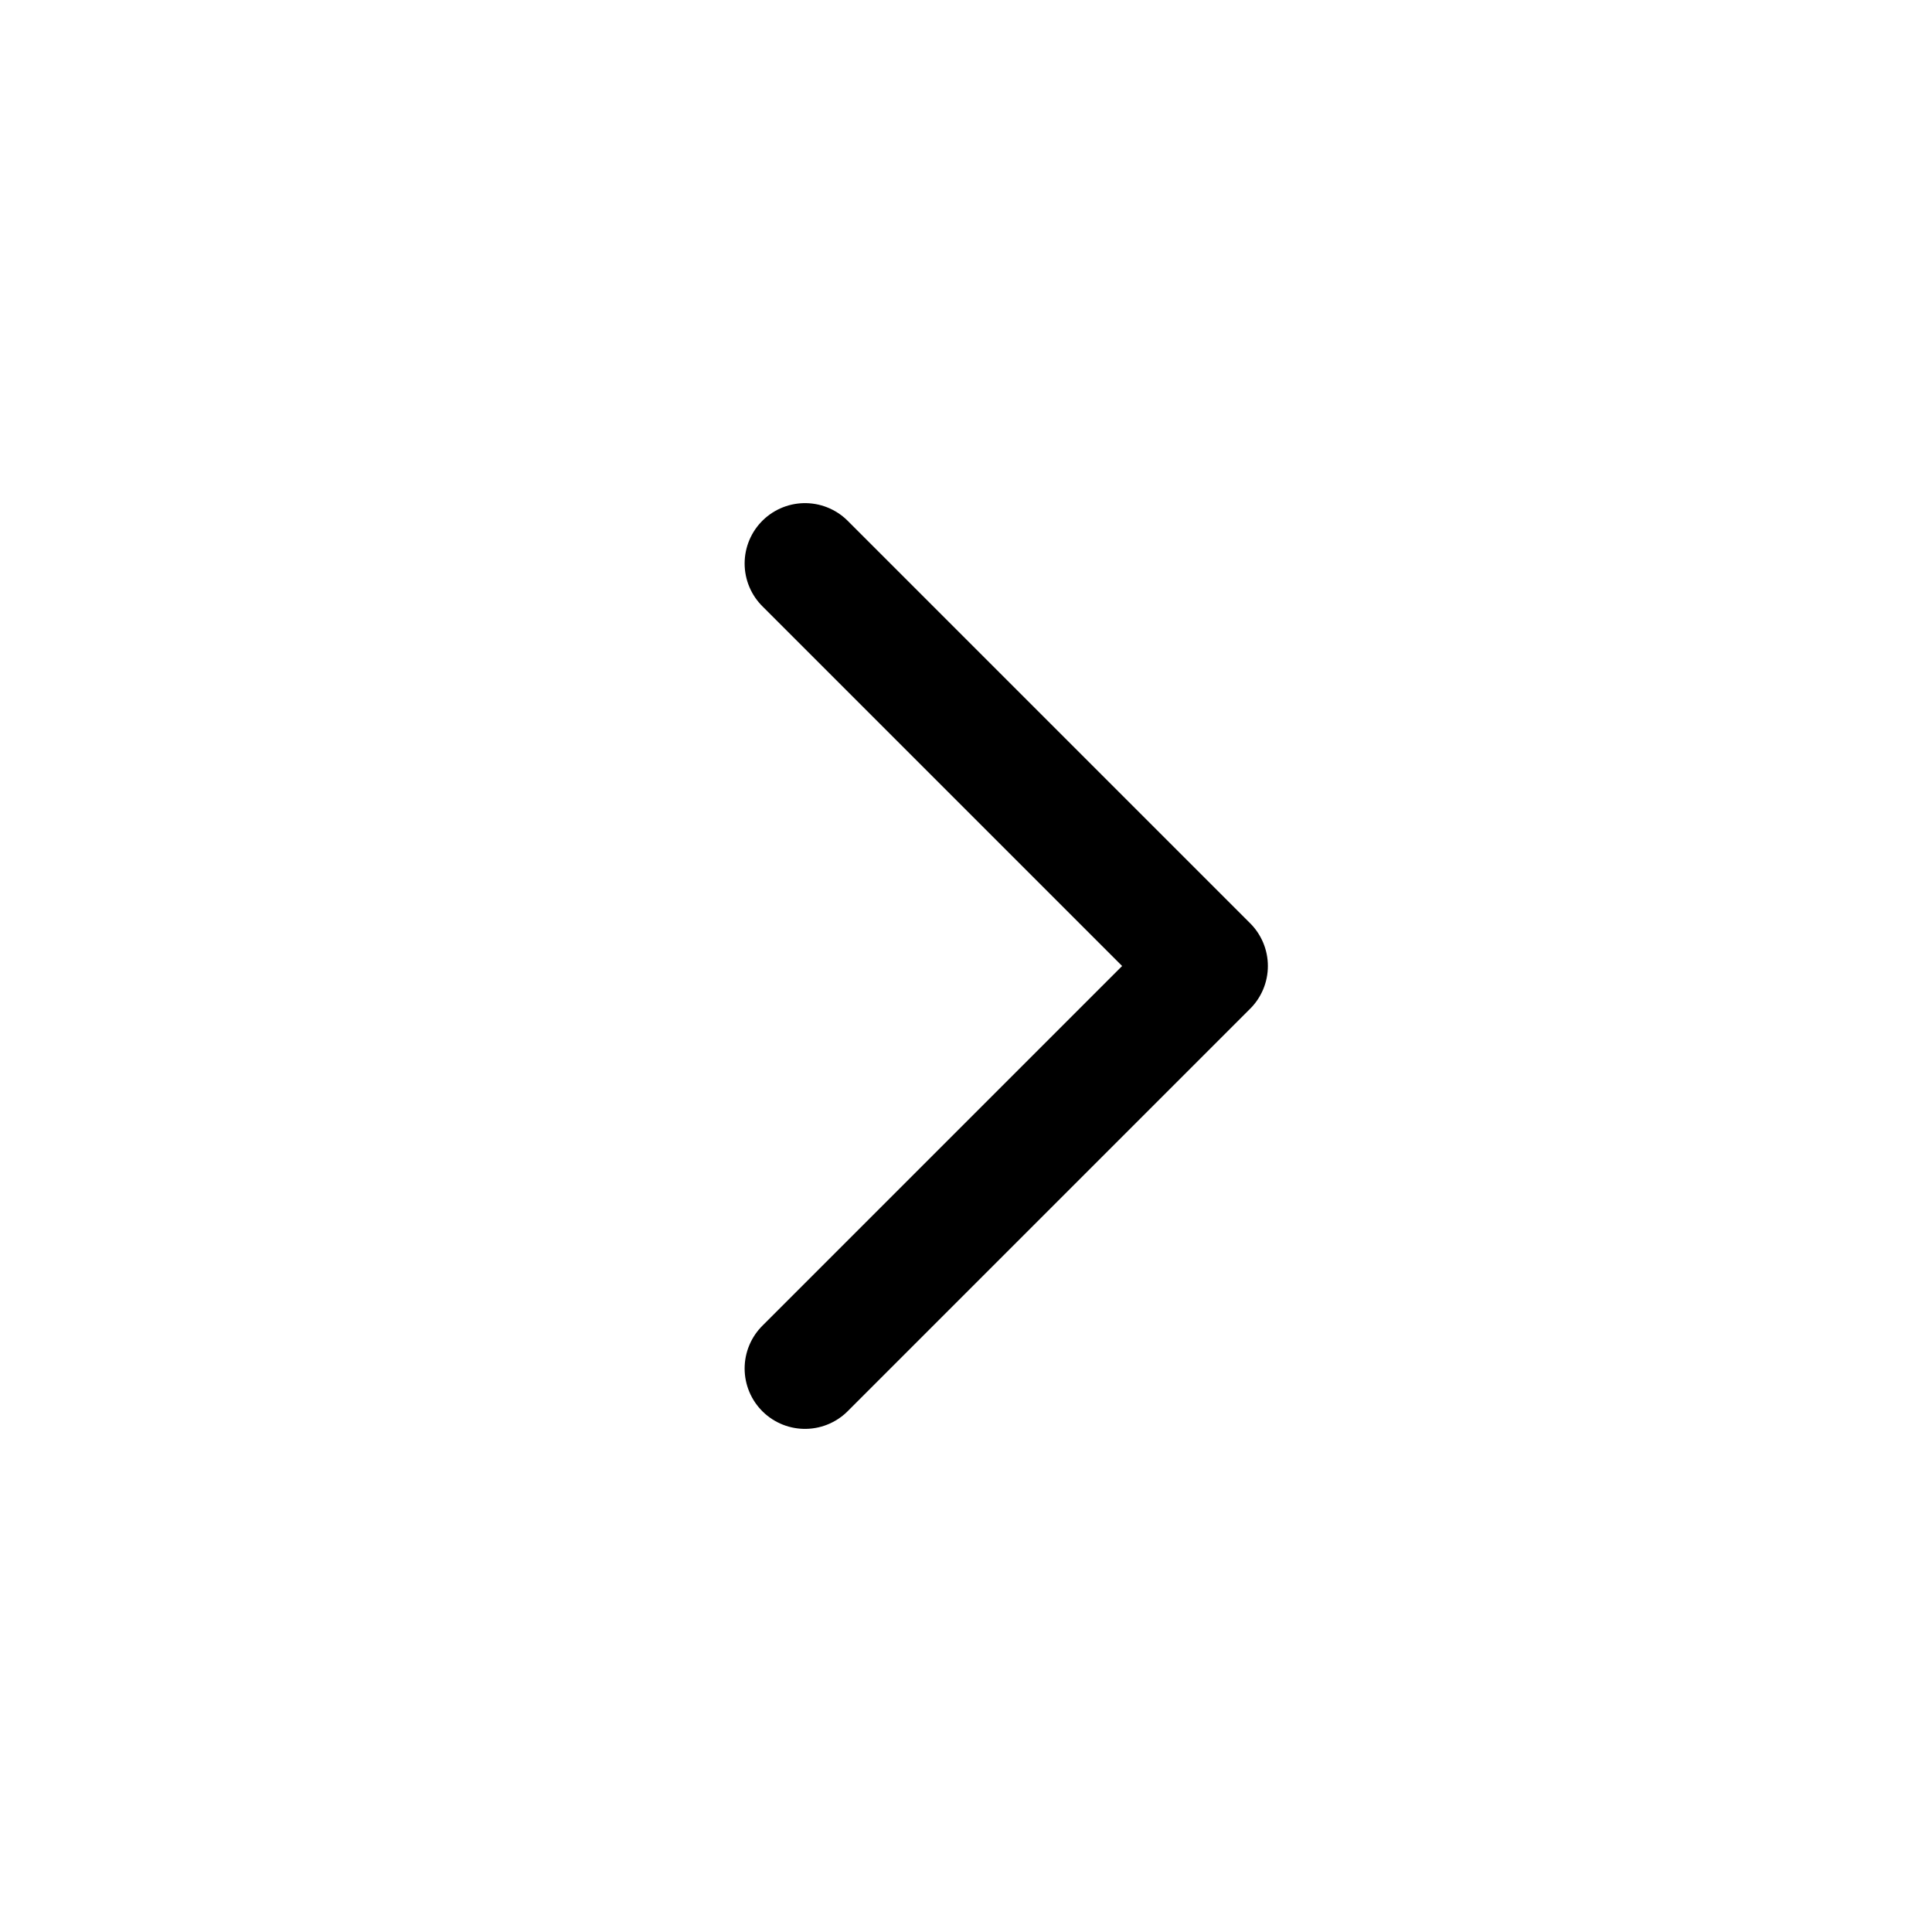
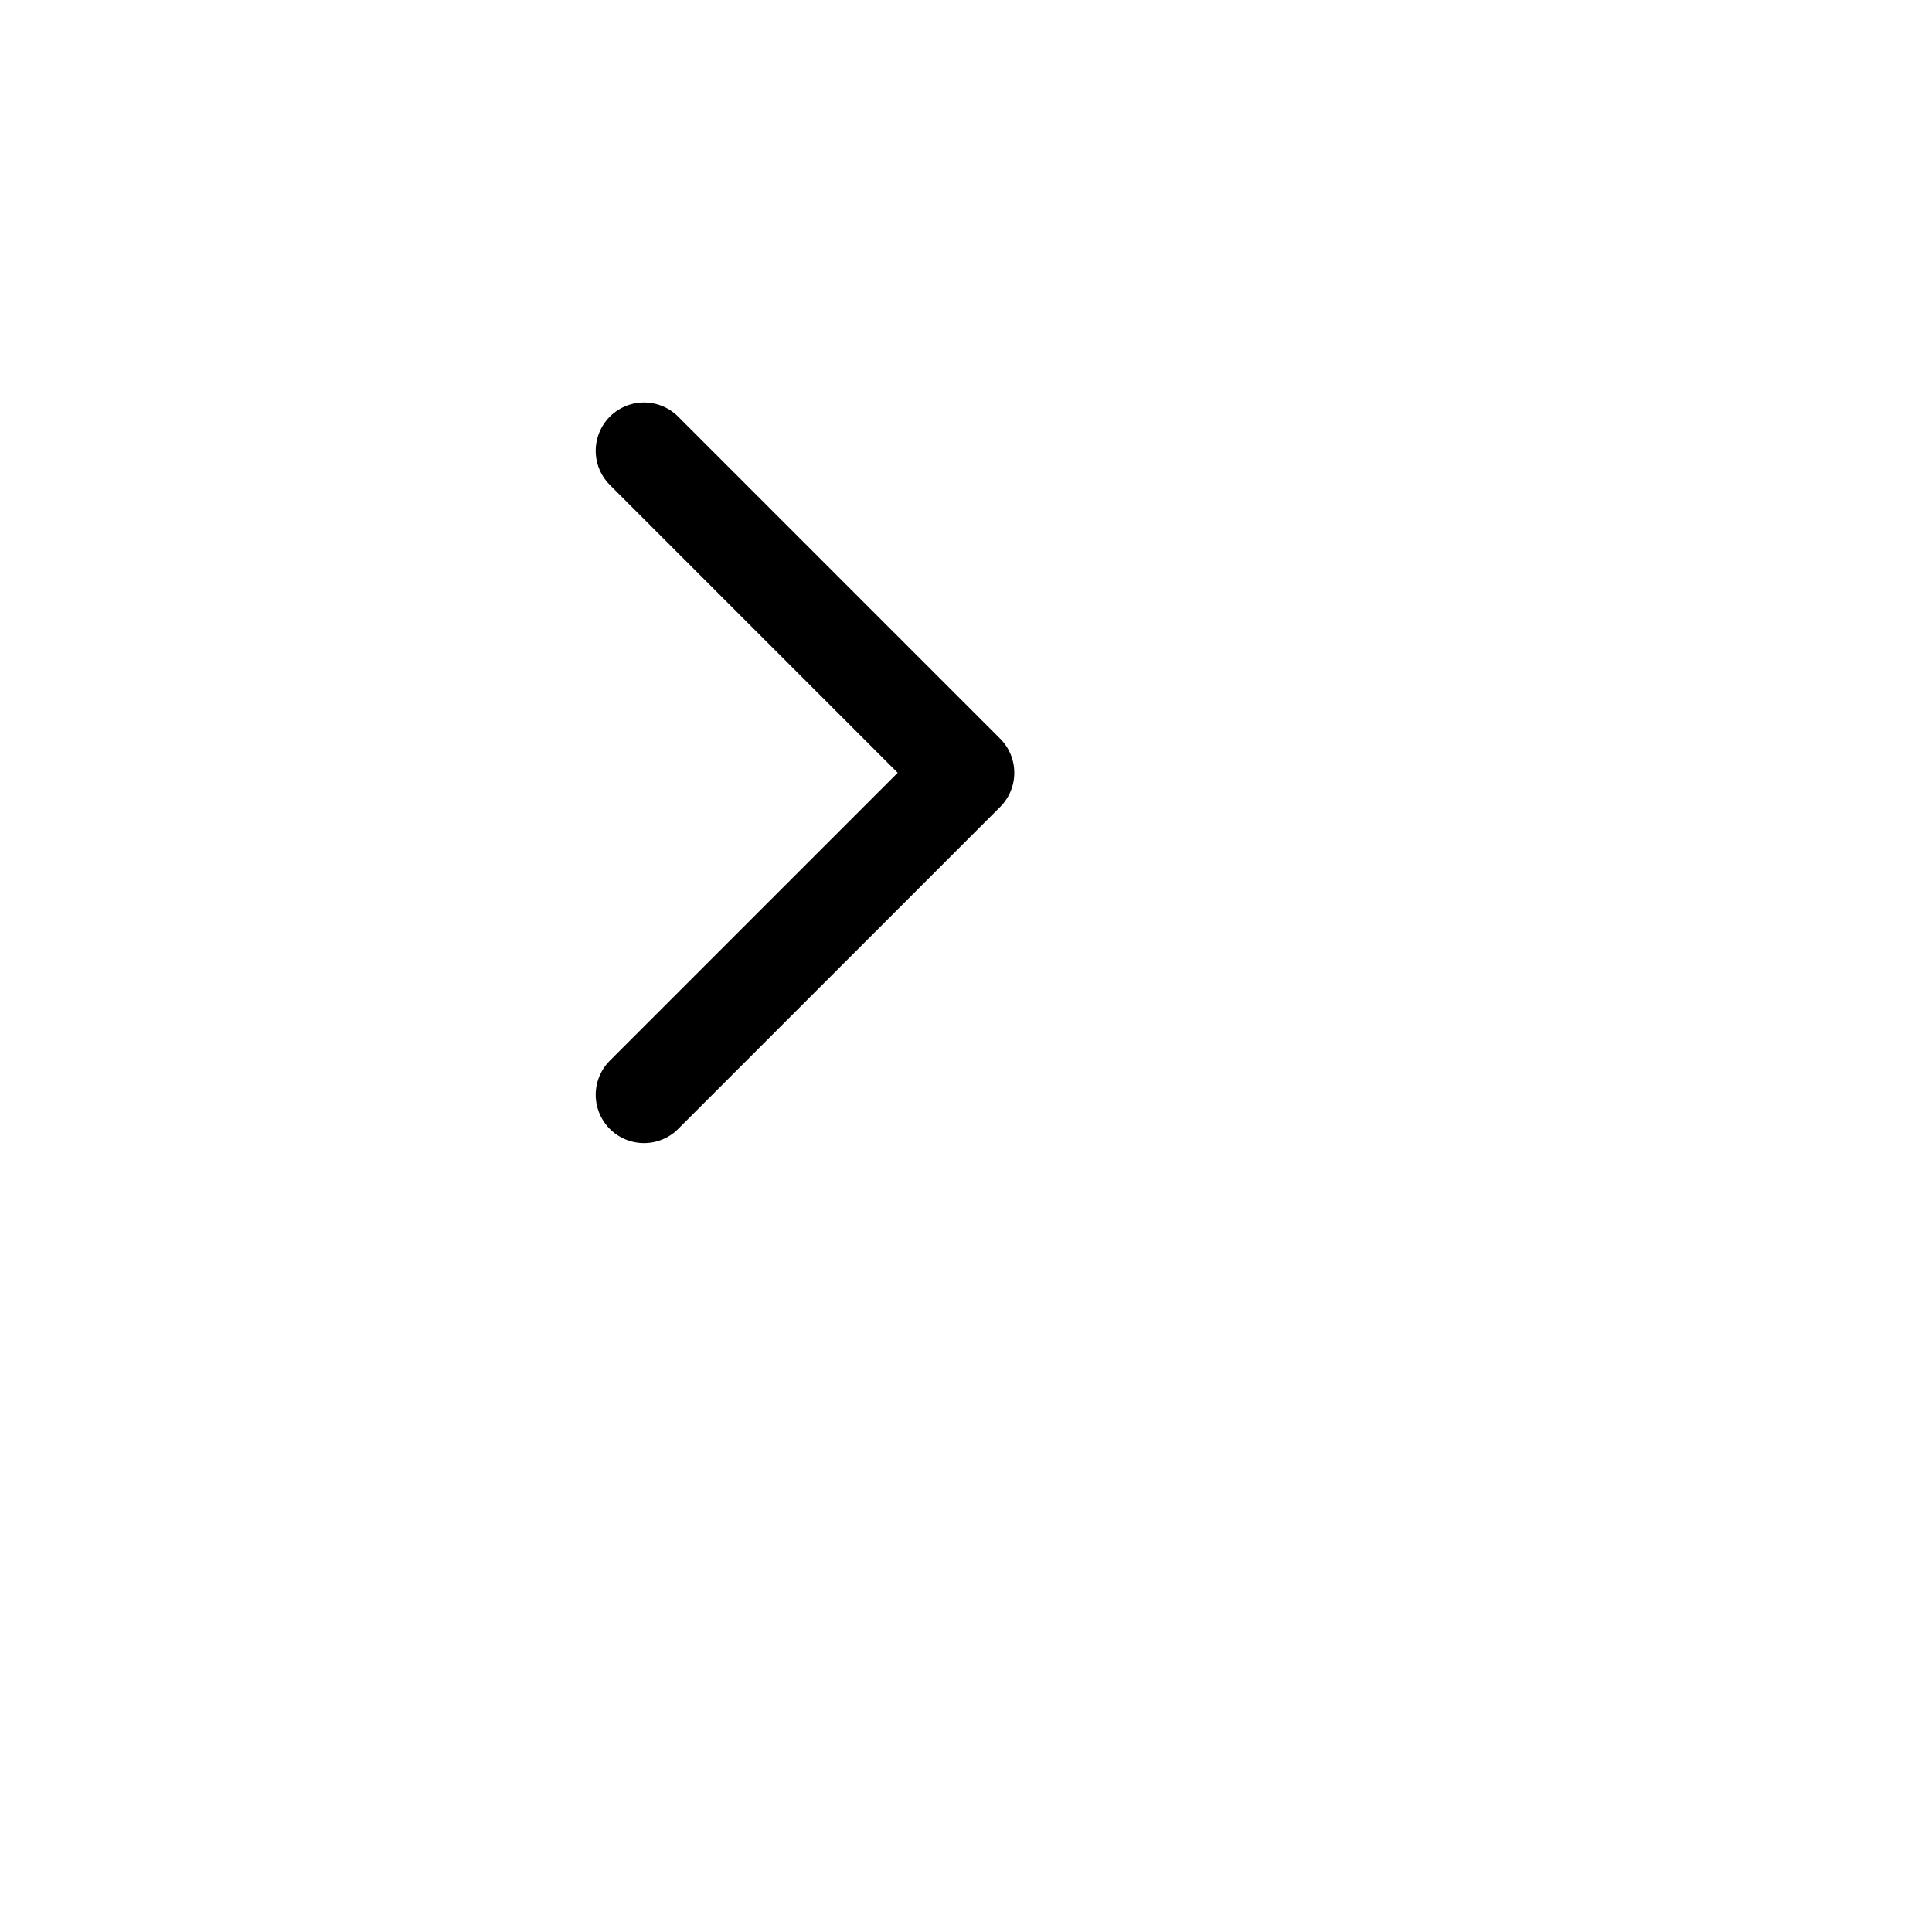
- <svg xmlns="http://www.w3.org/2000/svg" width="800px" height="800px" viewBox="0 0 24 24" fill="none">
+ <svg xmlns="http://www.w3.org/2000/svg" width="800px" height="800px" viewBox="0 0 30 30" fill="none">
  <path d="M10 7L15 12L10 17" stroke="#000000" stroke-width="1.5" stroke-linecap="round" stroke-linejoin="round" />
</svg>
